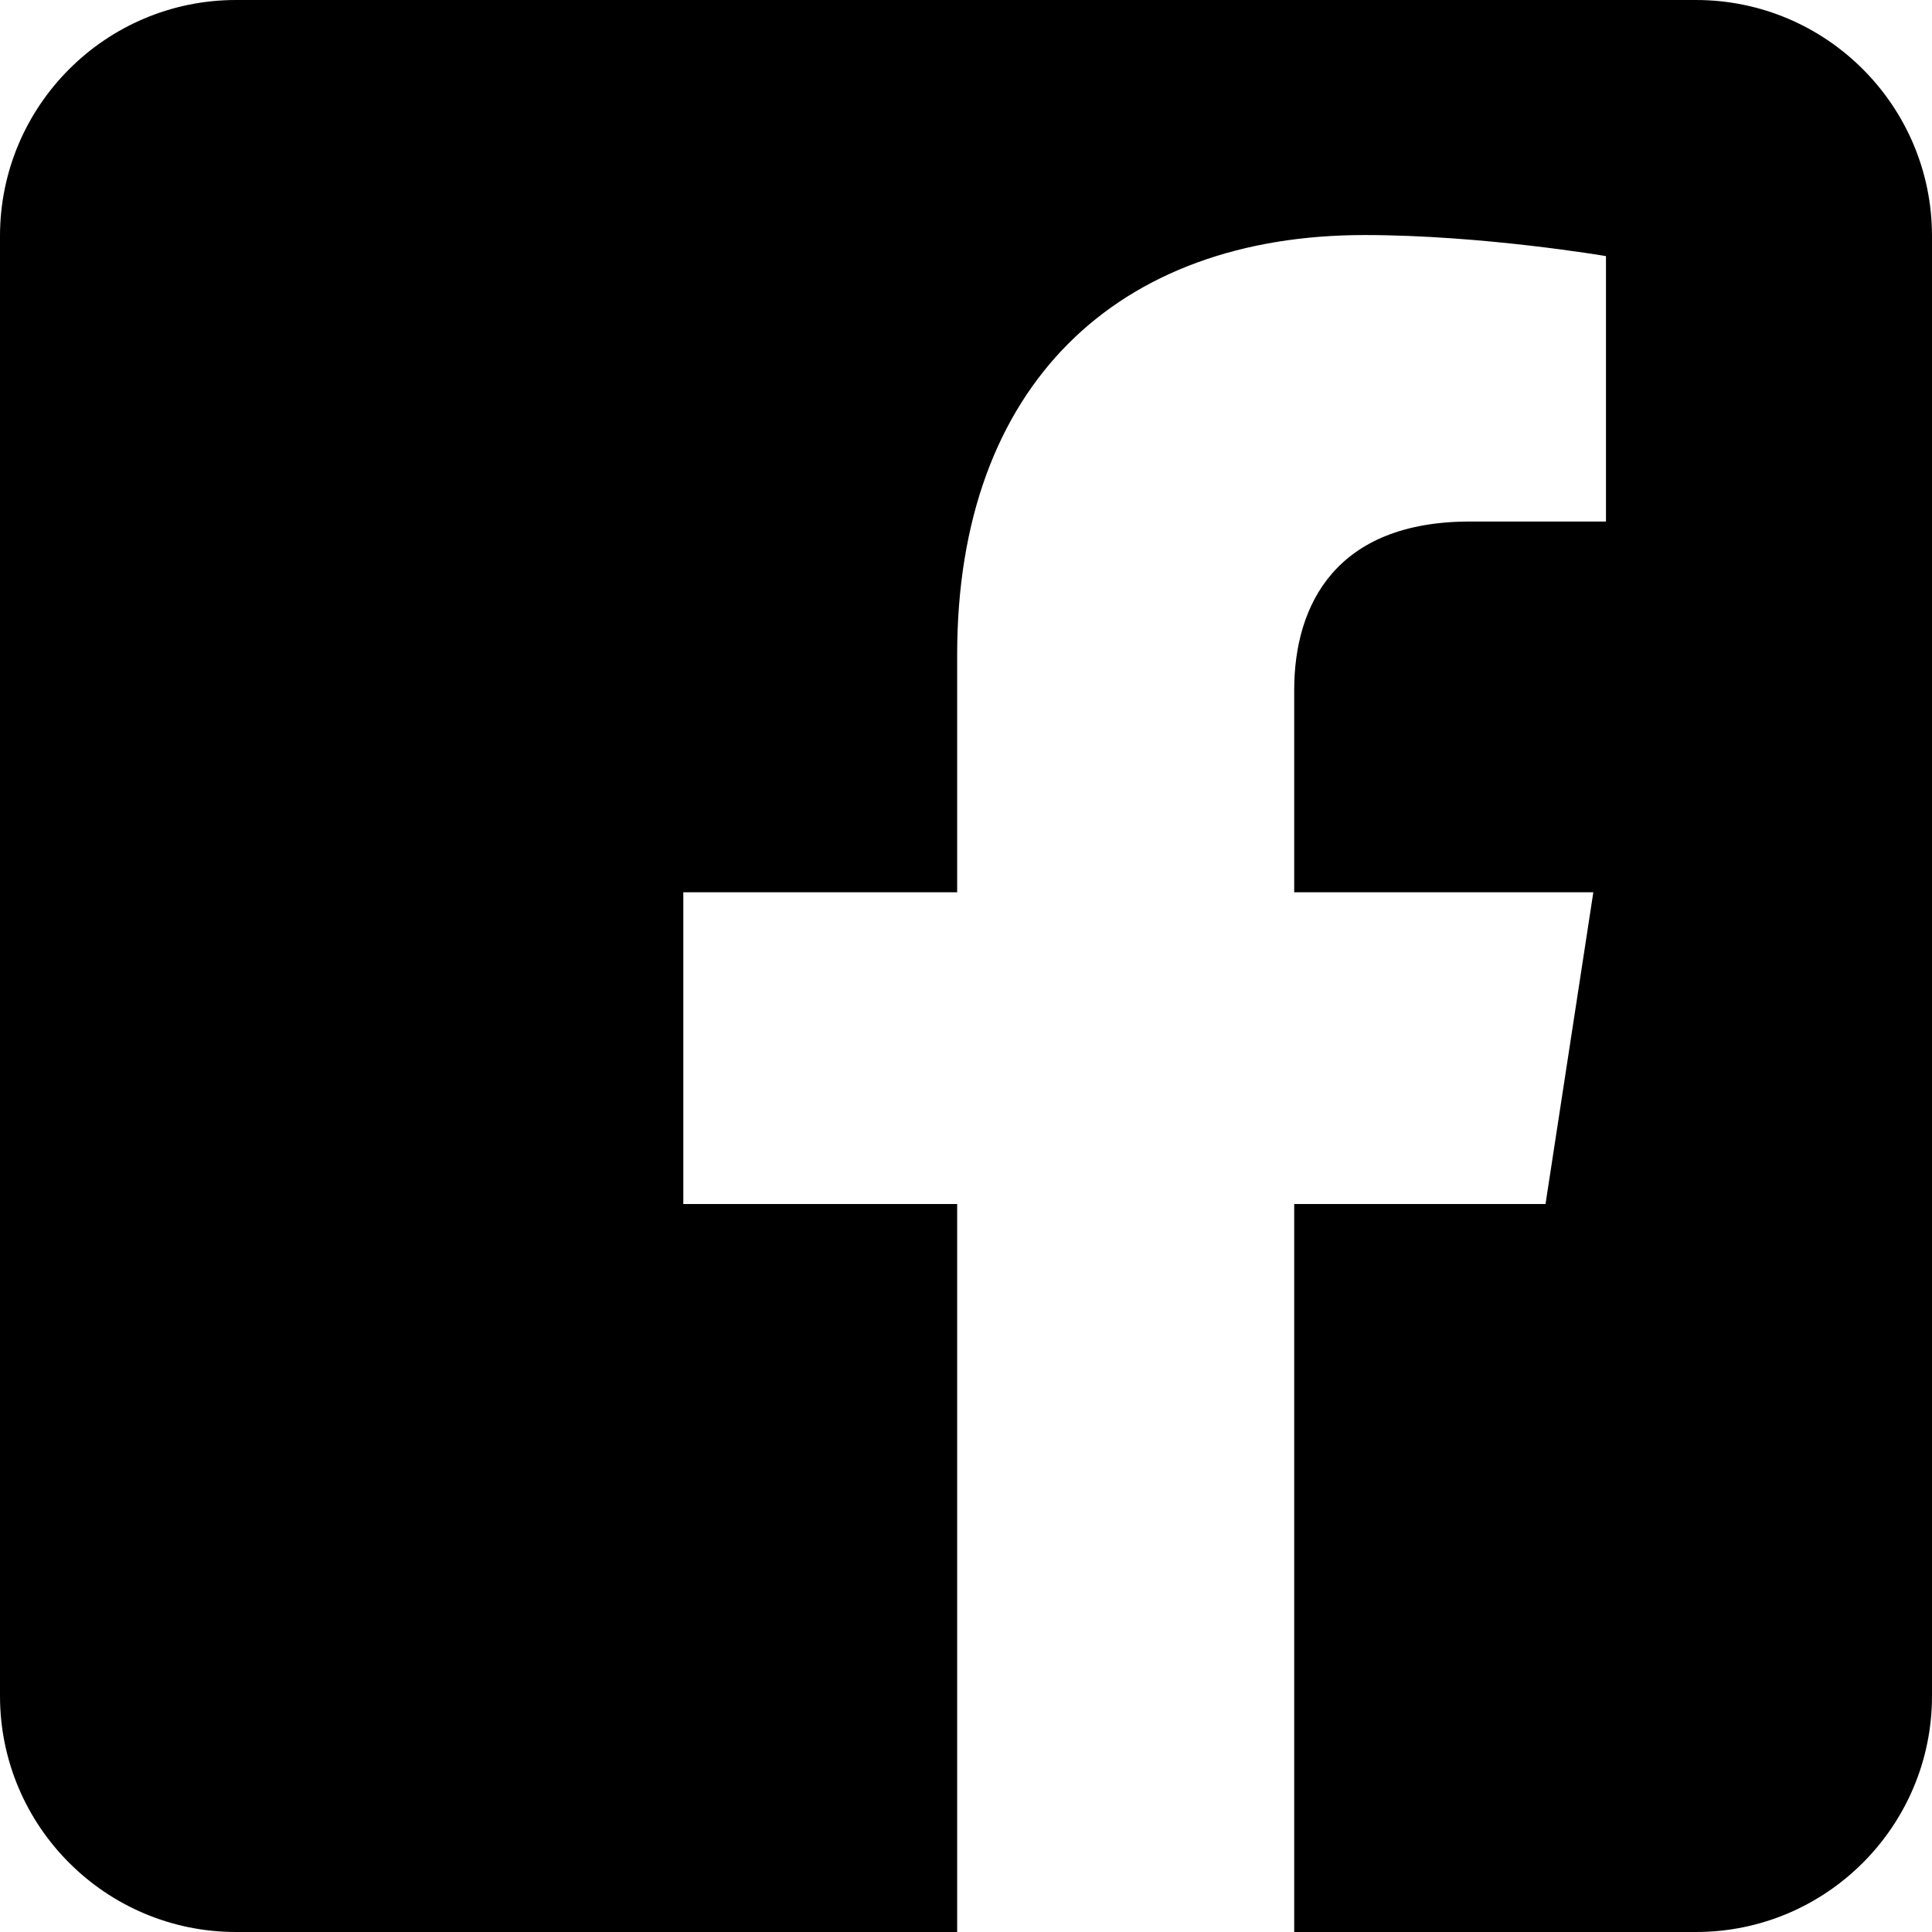
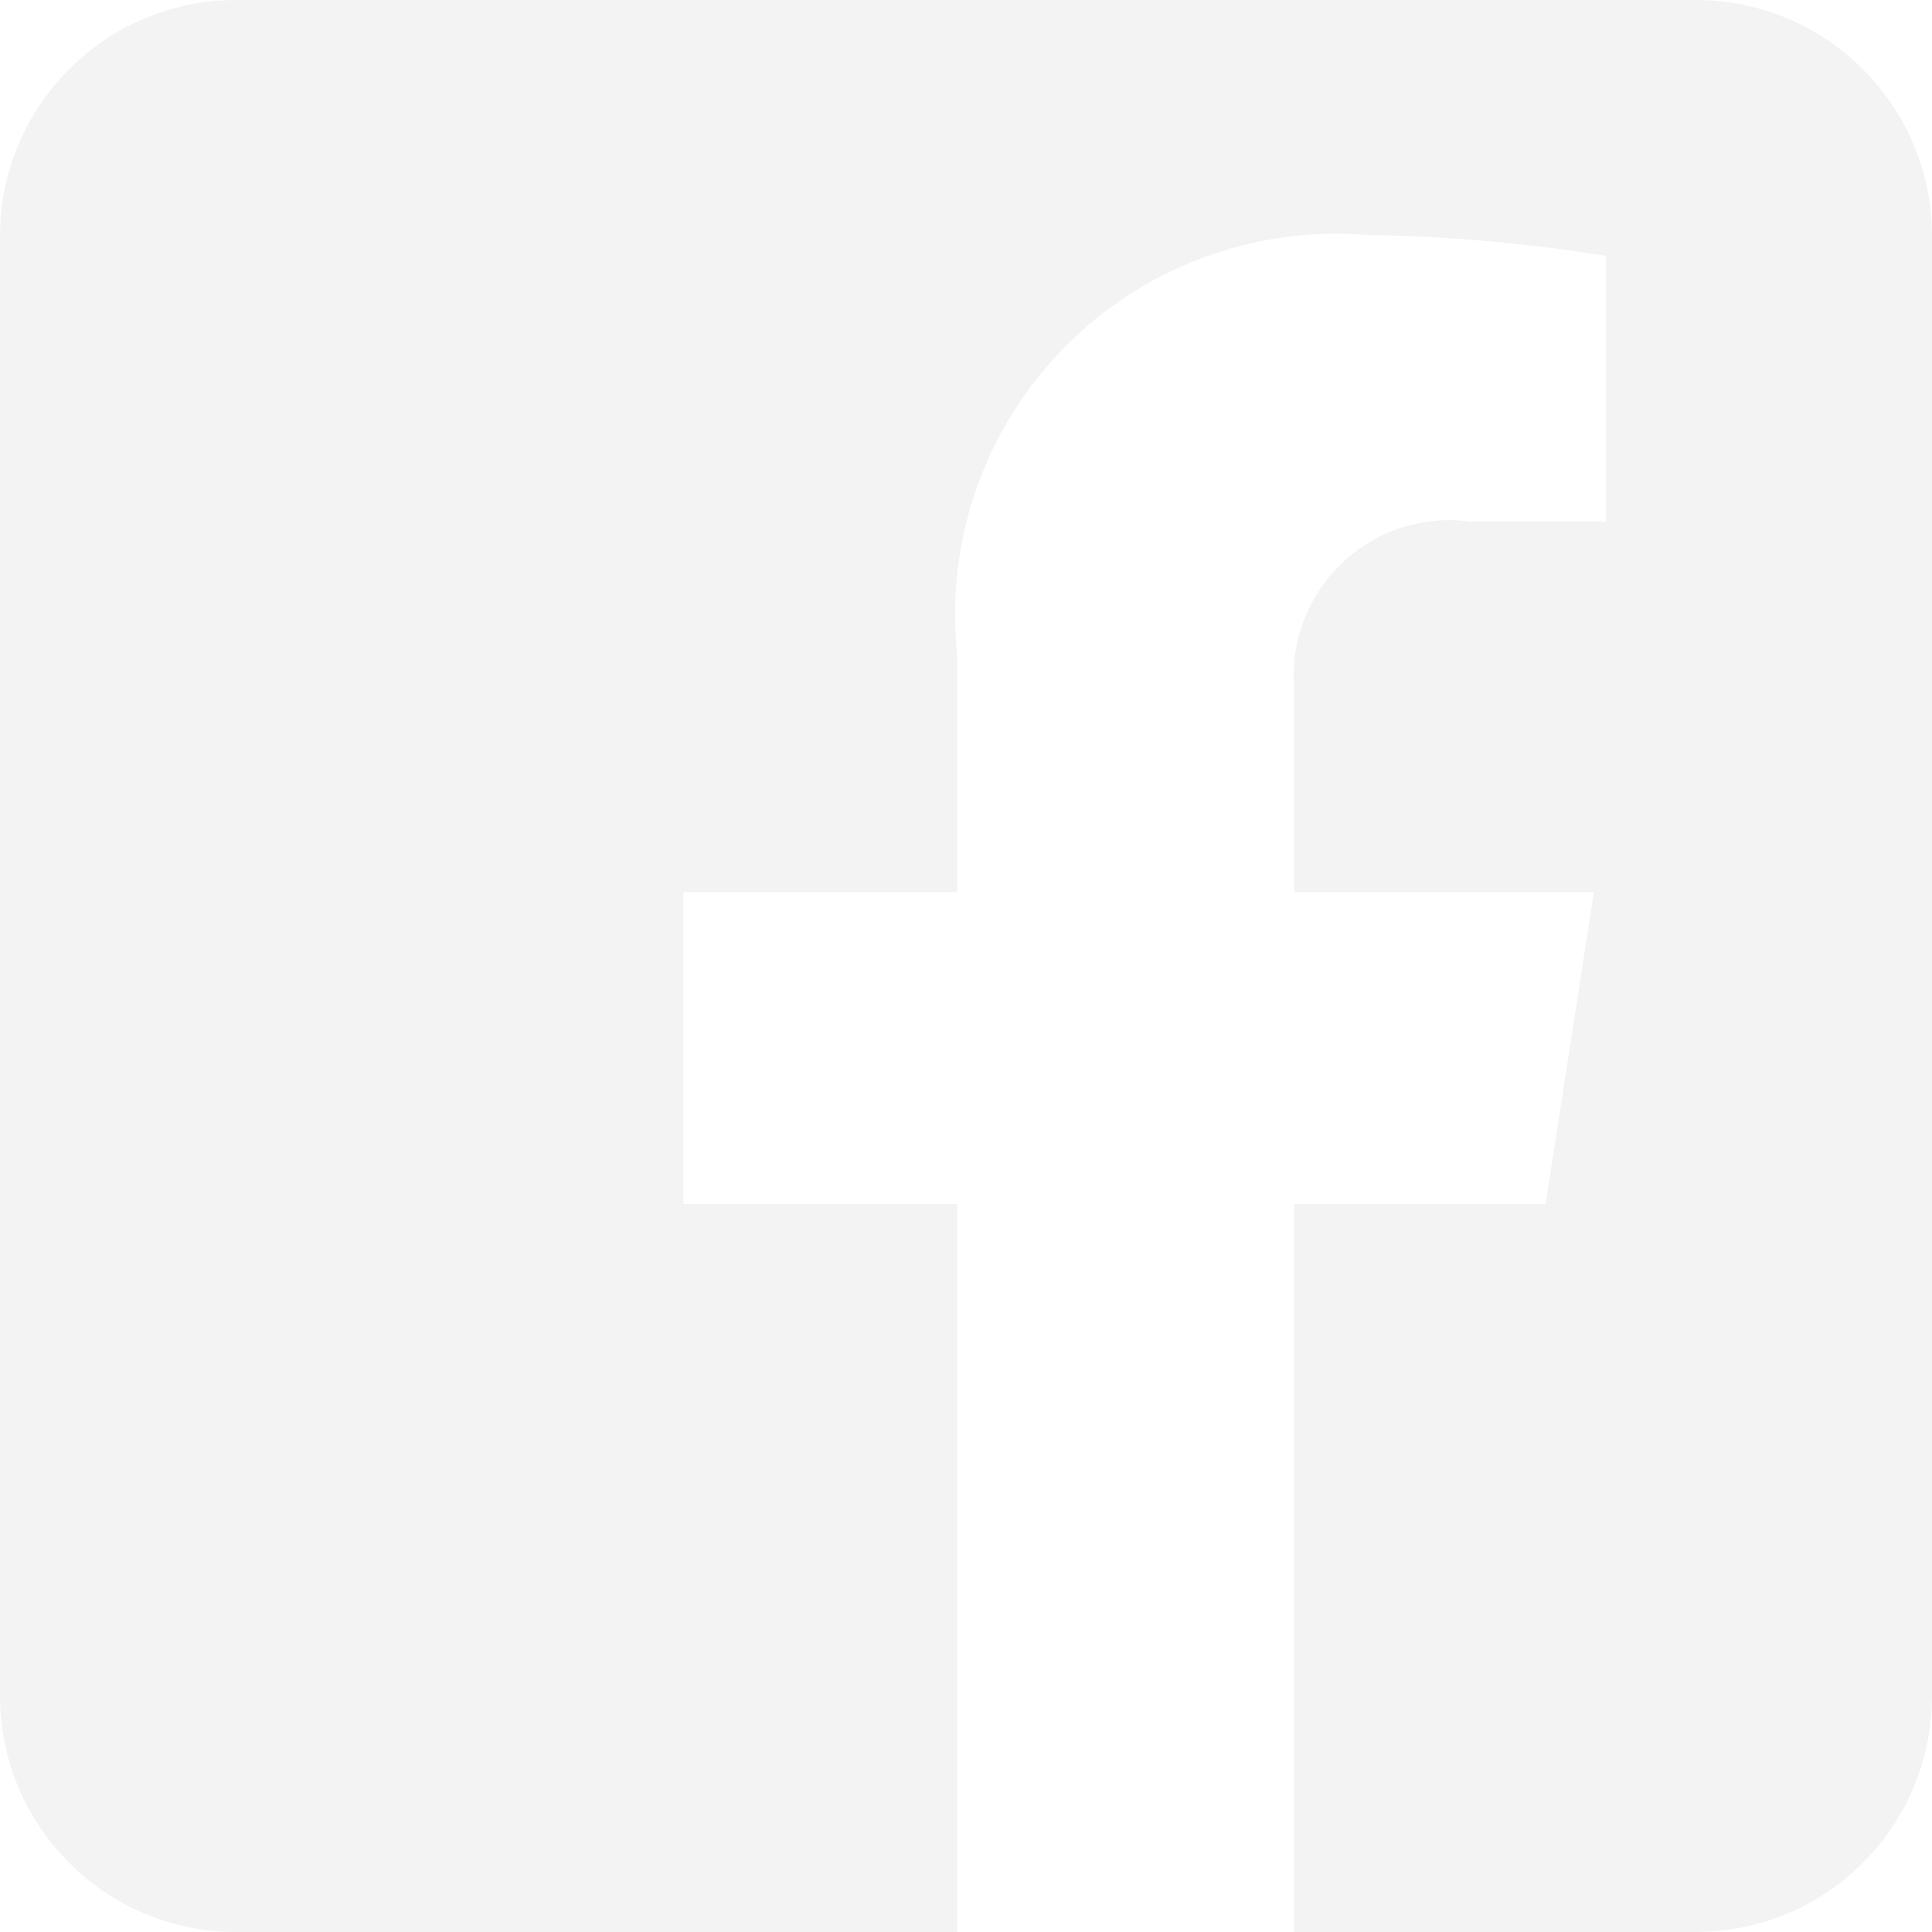
- <svg xmlns="http://www.w3.org/2000/svg" height="100%" style="fill-rule:evenodd;clip-rule:evenodd;stroke-linejoin:round;stroke-miterlimit:2;" version="1.1" viewBox="0 0 512 512" width="100%" xml:space="preserve">
-   <path d="M449.446,0c34.525,0 62.554,28.03 62.554,62.554l0,386.892c0,34.524 -28.03,62.554 -62.554,62.554l-106.468,0l0,-192.915l66.6,0l12.672,-82.621l-79.272,0l0,-53.617c0,-22.603 11.073,-44.636 46.58,-44.636l36.042,0l0,-70.34c0,0 -32.71,-5.582 -63.982,-5.582c-65.288,0 -107.96,39.569 -107.96,111.204l0,62.971l-72.573,0l0,82.621l72.573,0l0,192.915l-191.104,0c-34.524,0 -62.554,-28.03 -62.554,-62.554l0,-386.892c0,-34.524 28.029,-62.554 62.554,-62.554l386.892,0Z" />
+ <svg xmlns="http://www.w3.org/2000/svg" width="16" height="16" viewBox="0 0 16 16">
+   <path id="facebook" d="M14.045,0A1.956,1.956,0,0,1,16,1.955v12.09A1.956,1.956,0,0,1,14.045,16H10.718V9.971H12.8l.4-2.582H10.718V5.714a1.291,1.291,0,0,1,1.456-1.395H13.3v-2.2a13.737,13.737,0,0,0-2-.174A3.152,3.152,0,0,0,7.927,5.422V7.389H5.659V9.971H7.927V16H1.955A1.956,1.956,0,0,1,0,14.045V1.955A1.956,1.956,0,0,1,1.955,0h12.09Z" transform="translate(0 0)" fill="#f3f3f3" fill-rule="evenodd" />
</svg>
